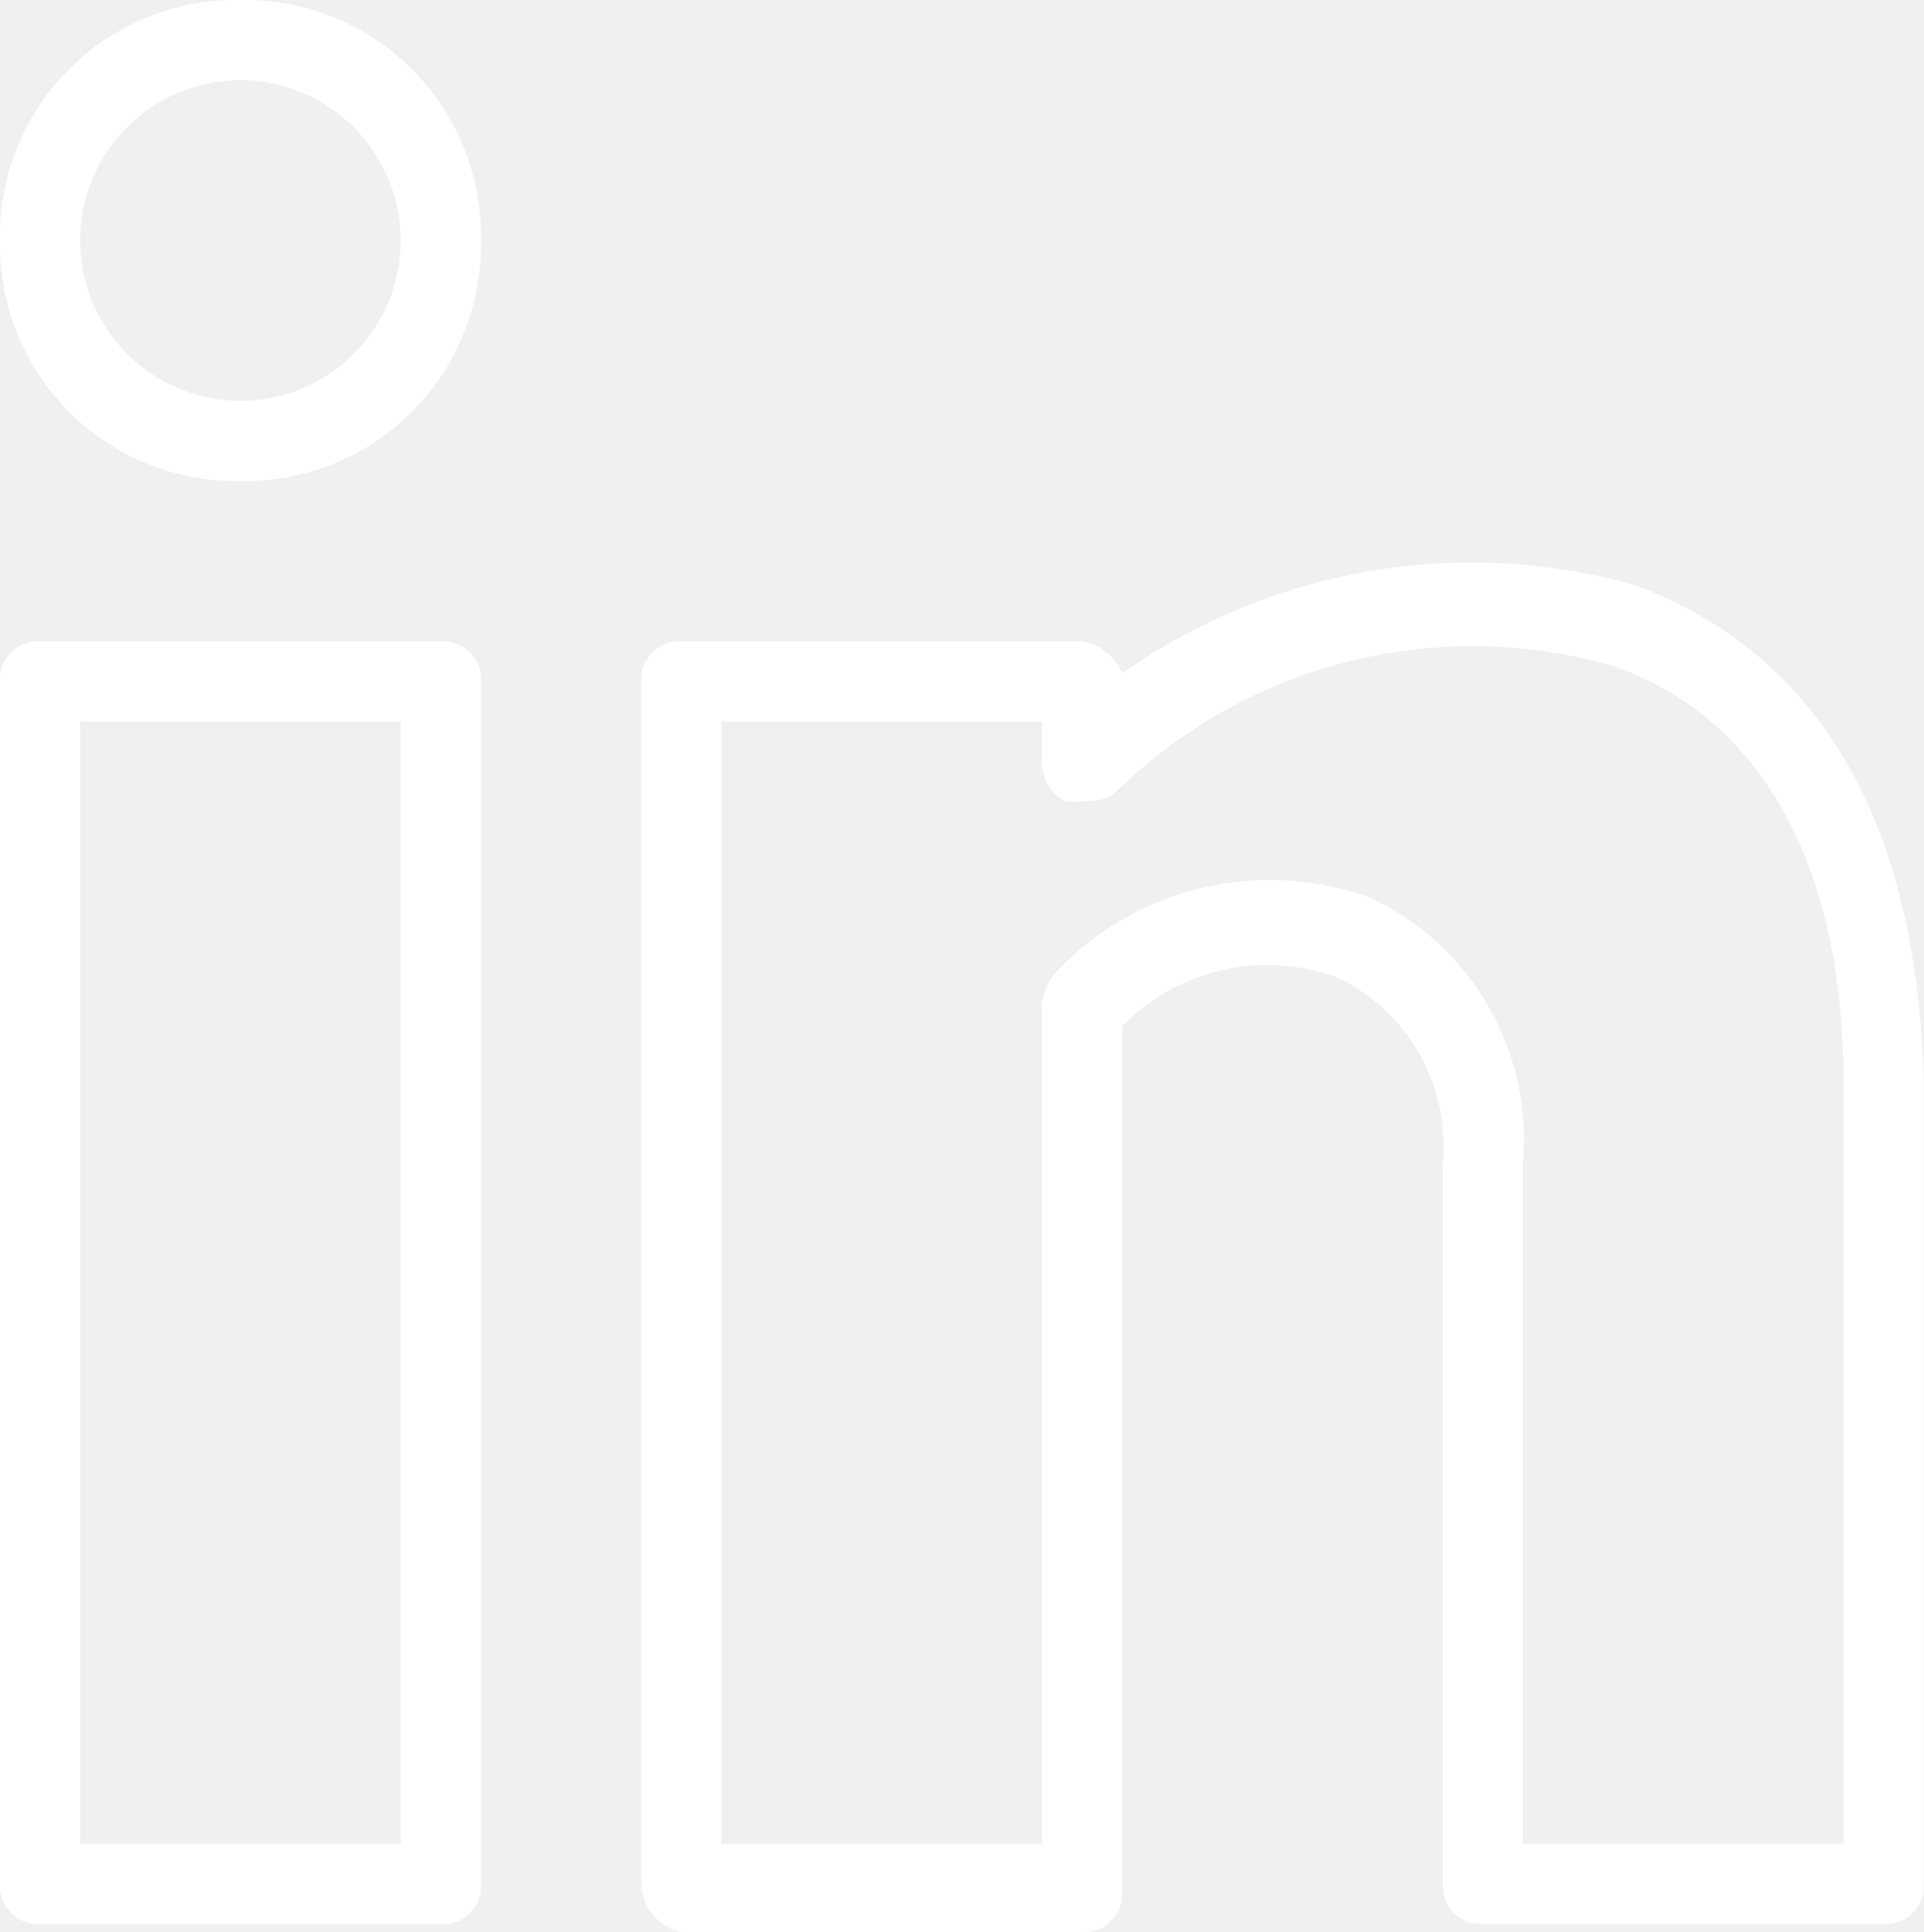
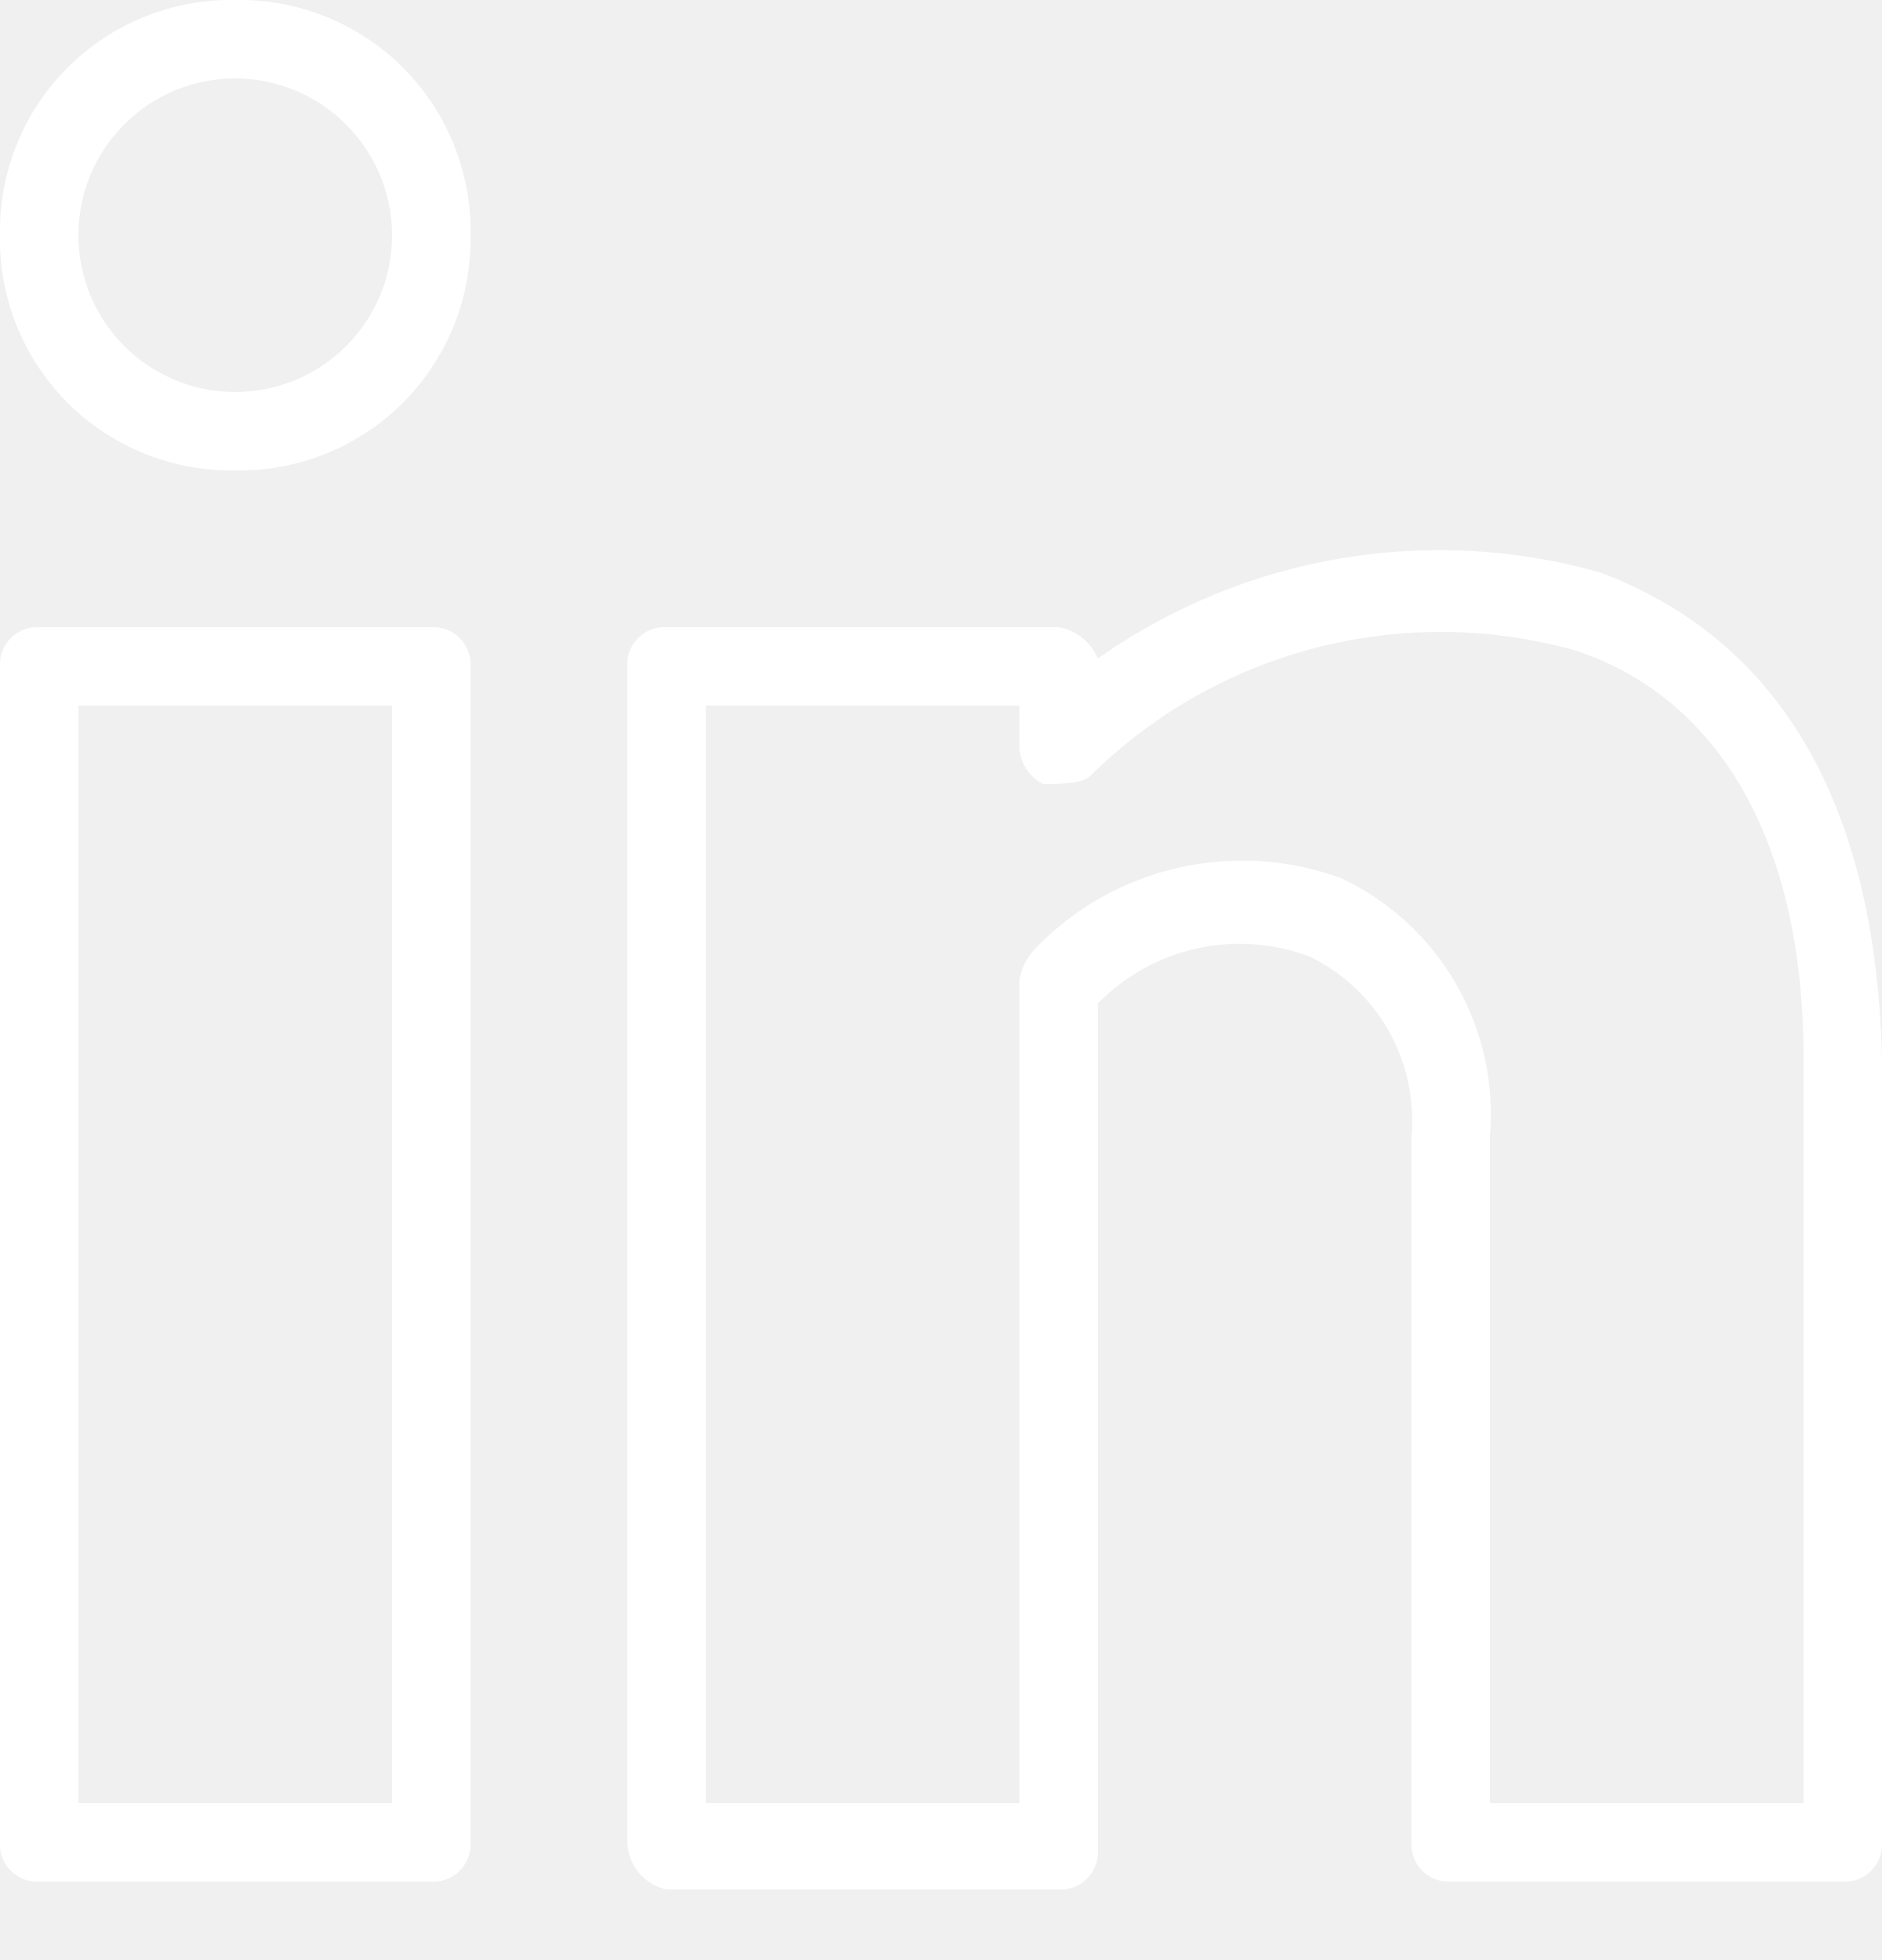
- <svg xmlns="http://www.w3.org/2000/svg" viewBox="0 0 24 24.1">
-   <path d="M3,6A2.946,2.946,0,0,1,0,3,2.946,2.946,0,0,1,3,0,2.946,2.946,0,0,1,6,3,2.946,2.946,0,0,1,3,6ZM3,1A2,2,0,1,0,5,3,2.006,2.006,0,0,0,3,1Z" style="fill:#fff" />
-   <path d="M5.5,24H.5a.472.472,0,0,1-.5-.5V8.5A.472.472,0,0,1,.5,8h5a.472.472,0,0,1,.5.5v15A.472.472,0,0,1,5.5,24ZM1,23H5V9H1Z" style="fill:#fff" />
-   <path d="M23.5,24h-5a.472.472,0,0,1-.5-.5v-9a2.326,2.326,0,0,0-1.3-2.3,2.53,2.53,0,0,0-2.7.6V23.6a.472.472,0,0,1-.5.5h-5a.634.634,0,0,1-.5-.6V8.5A.472.472,0,0,1,8.5,8h5a.664.664,0,0,1,.5.4,7.546,7.546,0,0,1,6.4-1.1c1.6.6,3.5,2.1,3.6,6.2v10A.472.472,0,0,1,23.5,24ZM19,23h4V13.5c0-2.8-1.1-4.6-2.9-5.2a6.354,6.354,0,0,0-6.2,1.6c-.1.1-.4.1-.6.1a.55.55,0,0,1-.3-.5V9H9V23h4V12.5a.758.758,0,0,1,.2-.4,3.666,3.666,0,0,1,3.9-.9A3.328,3.328,0,0,1,19,14.5V23Z" style="fill:#fff" />
+ <svg xmlns="http://www.w3.org/2000/svg" width="24" height="25" viewBox="0 0 24 25">
+   <path fill="#FFF" d="M4 6C3.2 6.015 2.428 5.703 1.862 5.138 1.297 4.572.985 3.8 1 3 .985 2.2 1.297 1.428 1.862.862 2.428.297 3.2-.015 4 2.16081493e-16 4.8-.015 5.572.297 6.138.862 6.703 1.428 7.015 2.2 7 3 7.015 3.8 6.703 4.572 6.138 5.138 5.572 5.703 4.8 6.015 4 6zM4 1C2.895 1 2 1.895 2 3 2 4.105 2.895 5 4 5 5.105 5 6 4.105 6 3 5.997 1.897 5.103 1.003 4 1zM6.5 24L1.5 24C1.365 24.008 1.233 23.958 1.138 23.862 1.042 23.767.992 23.635 1 23.5L1 8.5C.992 8.365 1.042 8.233 1.138 8.138 1.233 8.042 1.365 7.992 1.5 8L6.5 8C6.635 7.992 6.767 8.042 6.862 8.138 6.958 8.233 7.008 8.365 7 8.5L7 23.5C7.008 23.635 6.958 23.767 6.862 23.862 6.767 23.958 6.635 24.008 6.5 24zM2 23L6 23 6 9 2 9 2 23zM24.5 24L19.5 24C19.365 24.008 19.233 23.958 19.138 23.862 19.042 23.767 18.992 23.635 19 23.5L19 14.5C19.086 13.538 18.569 12.622 17.7 12.2 16.761 11.847 15.701 12.082 15 12.8L15 23.6C15.008 23.735 14.958 23.867 14.862 23.962 14.767 24.058 14.635 24.108 14.5 24.1L9.5 24.1C9.215 24.039 9.009 23.791 9 23.5L9 8.5C8.992 8.365 9.042 8.233 9.138 8.138 9.233 8.042 9.365 7.992 9.5 8L14.5 8C14.724 8.039 14.913 8.19 15 8.4 16.858 7.087 19.21 6.683 21.4 7.3 23 7.9 24.9 9.4 25 13.5L25 23.5C25.008 23.635 24.958 23.767 24.862 23.862 24.767 23.958 24.635 24.008 24.5 24zM20 23L24 23 24 13.5C24 10.7 22.9 8.9 21.1 8.3 18.896 7.677 16.527 8.288 14.9 9.9 14.8 10 14.5 10 14.3 10 14.113 9.904 13.996 9.71 14 9.5L14 9 10 9 10 23 14 23 14 12.5C14.025 12.35 14.095 12.21 14.2 12.1 15.207 11.054 16.736 10.701 18.1 11.2 19.362 11.793 20.121 13.111 20 14.5L20 23z" transform="translate(-1)" />
</svg>
